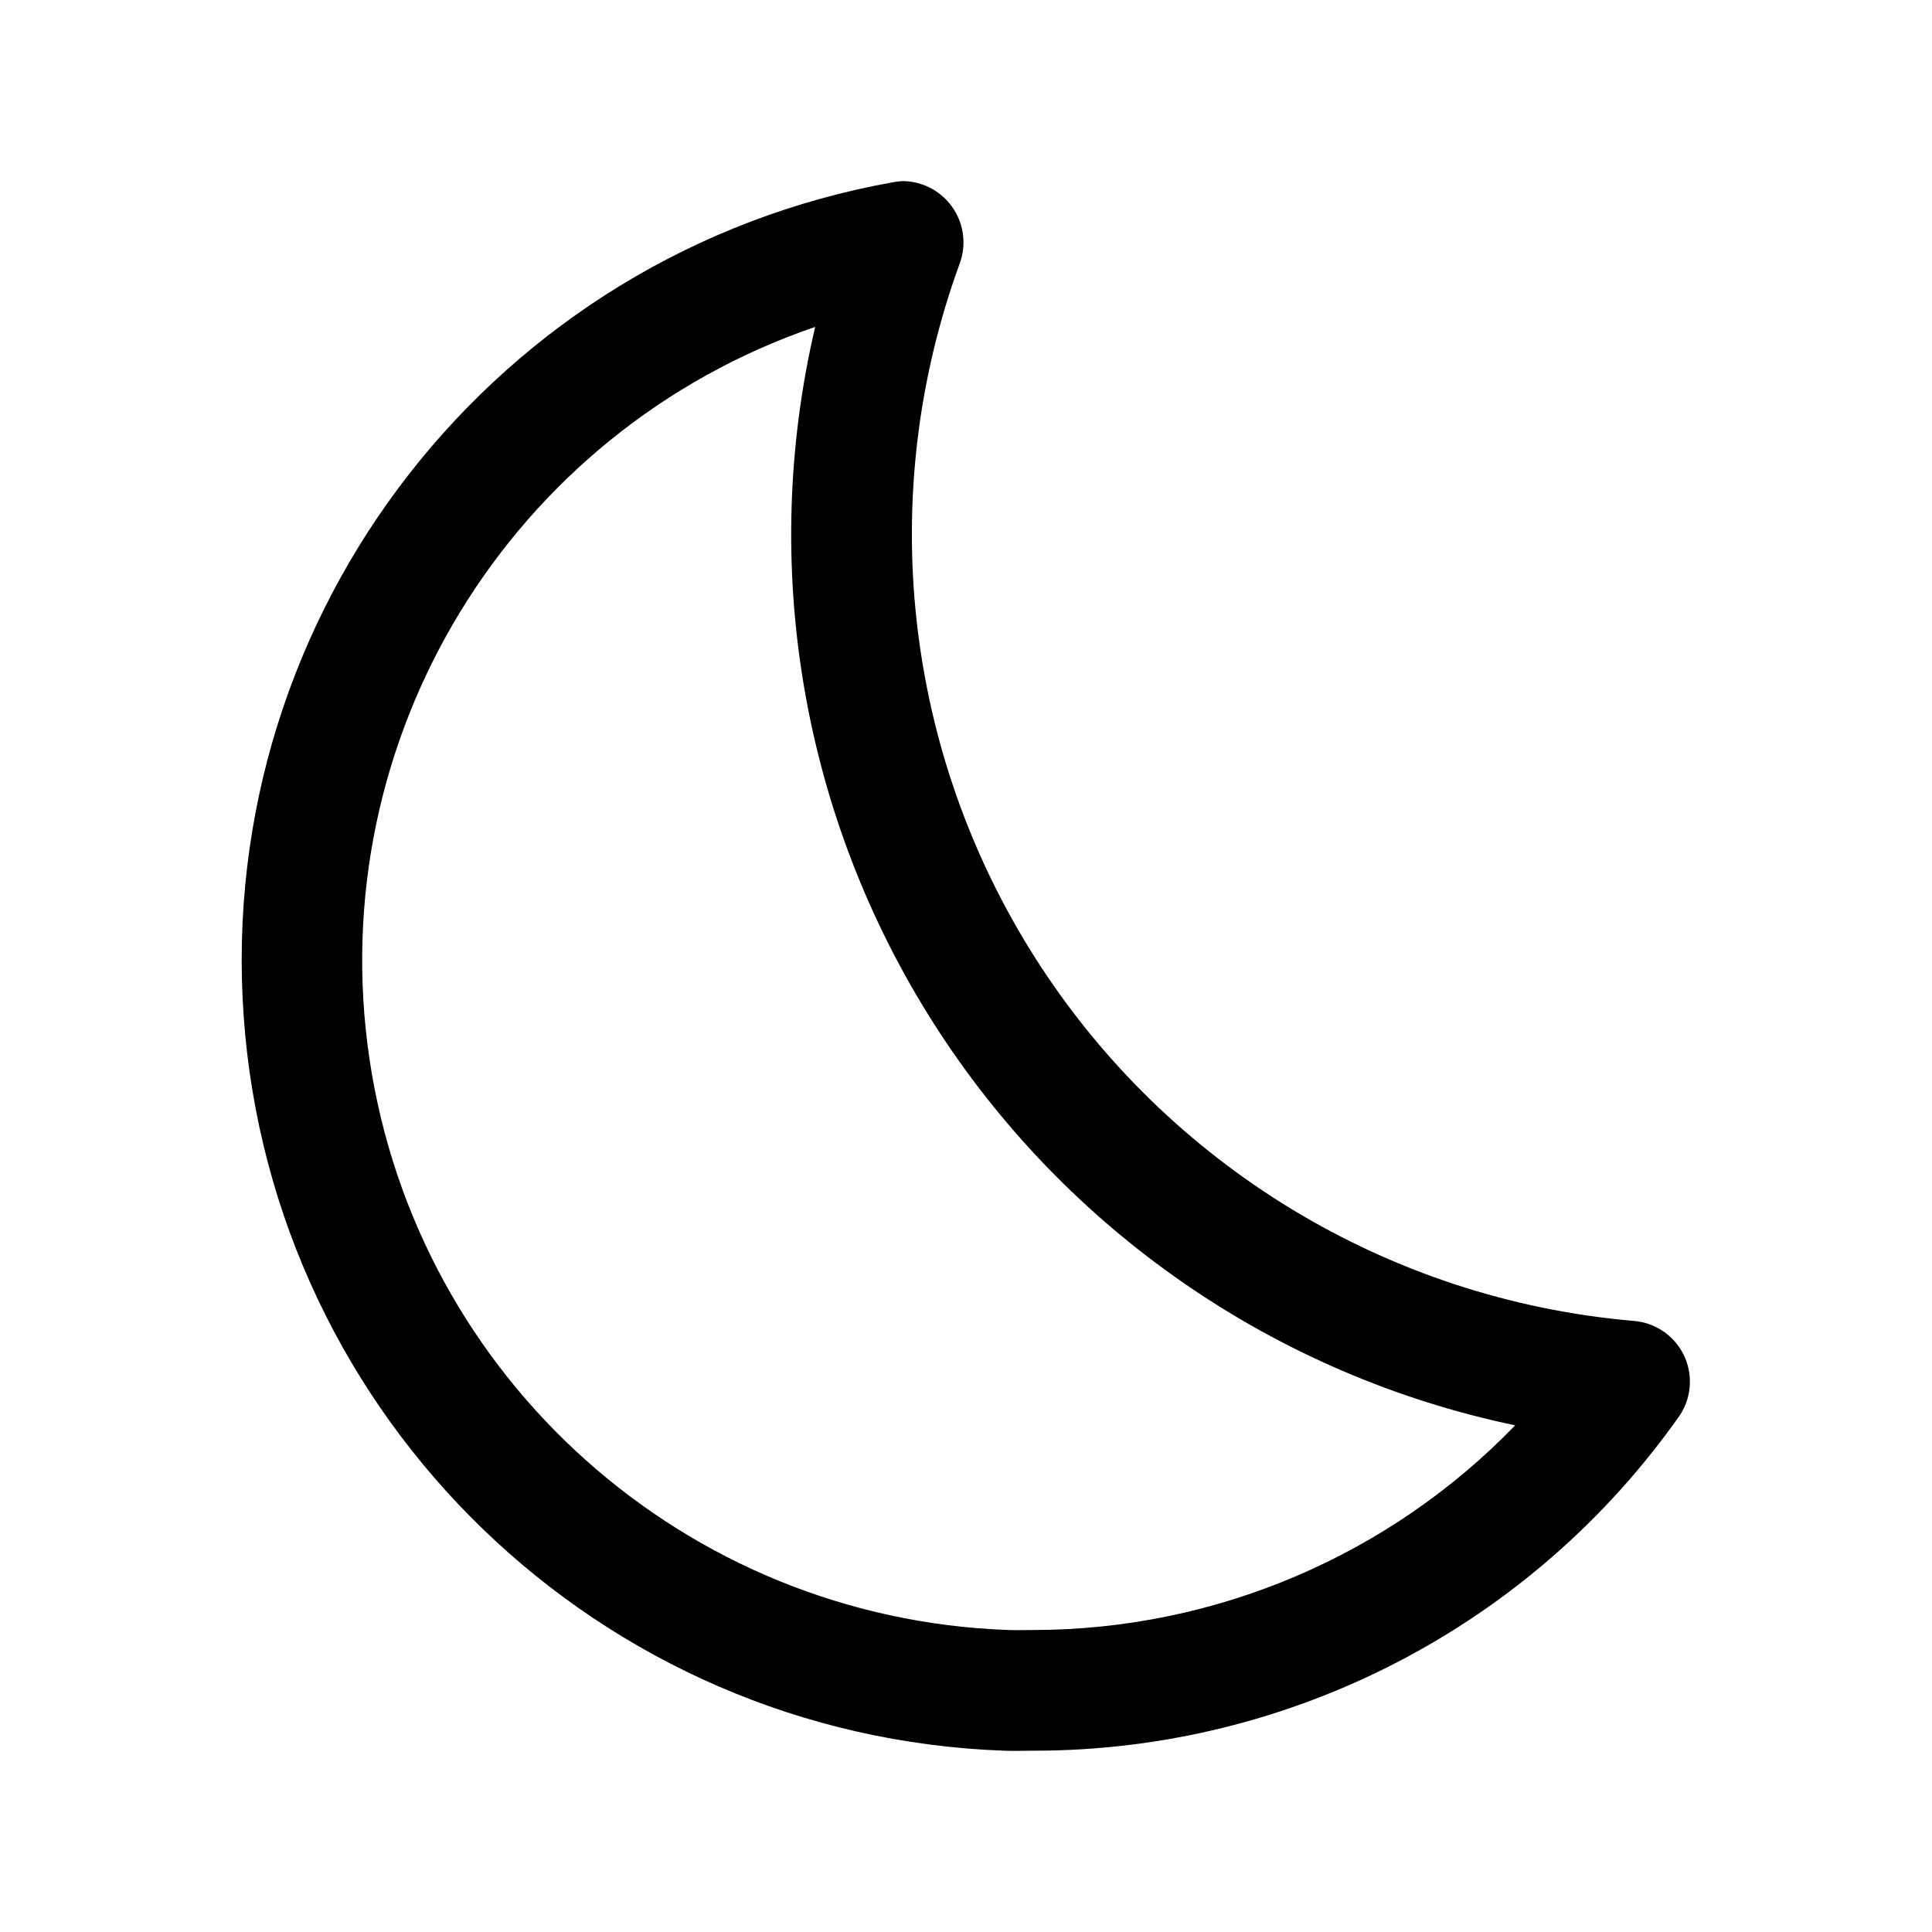
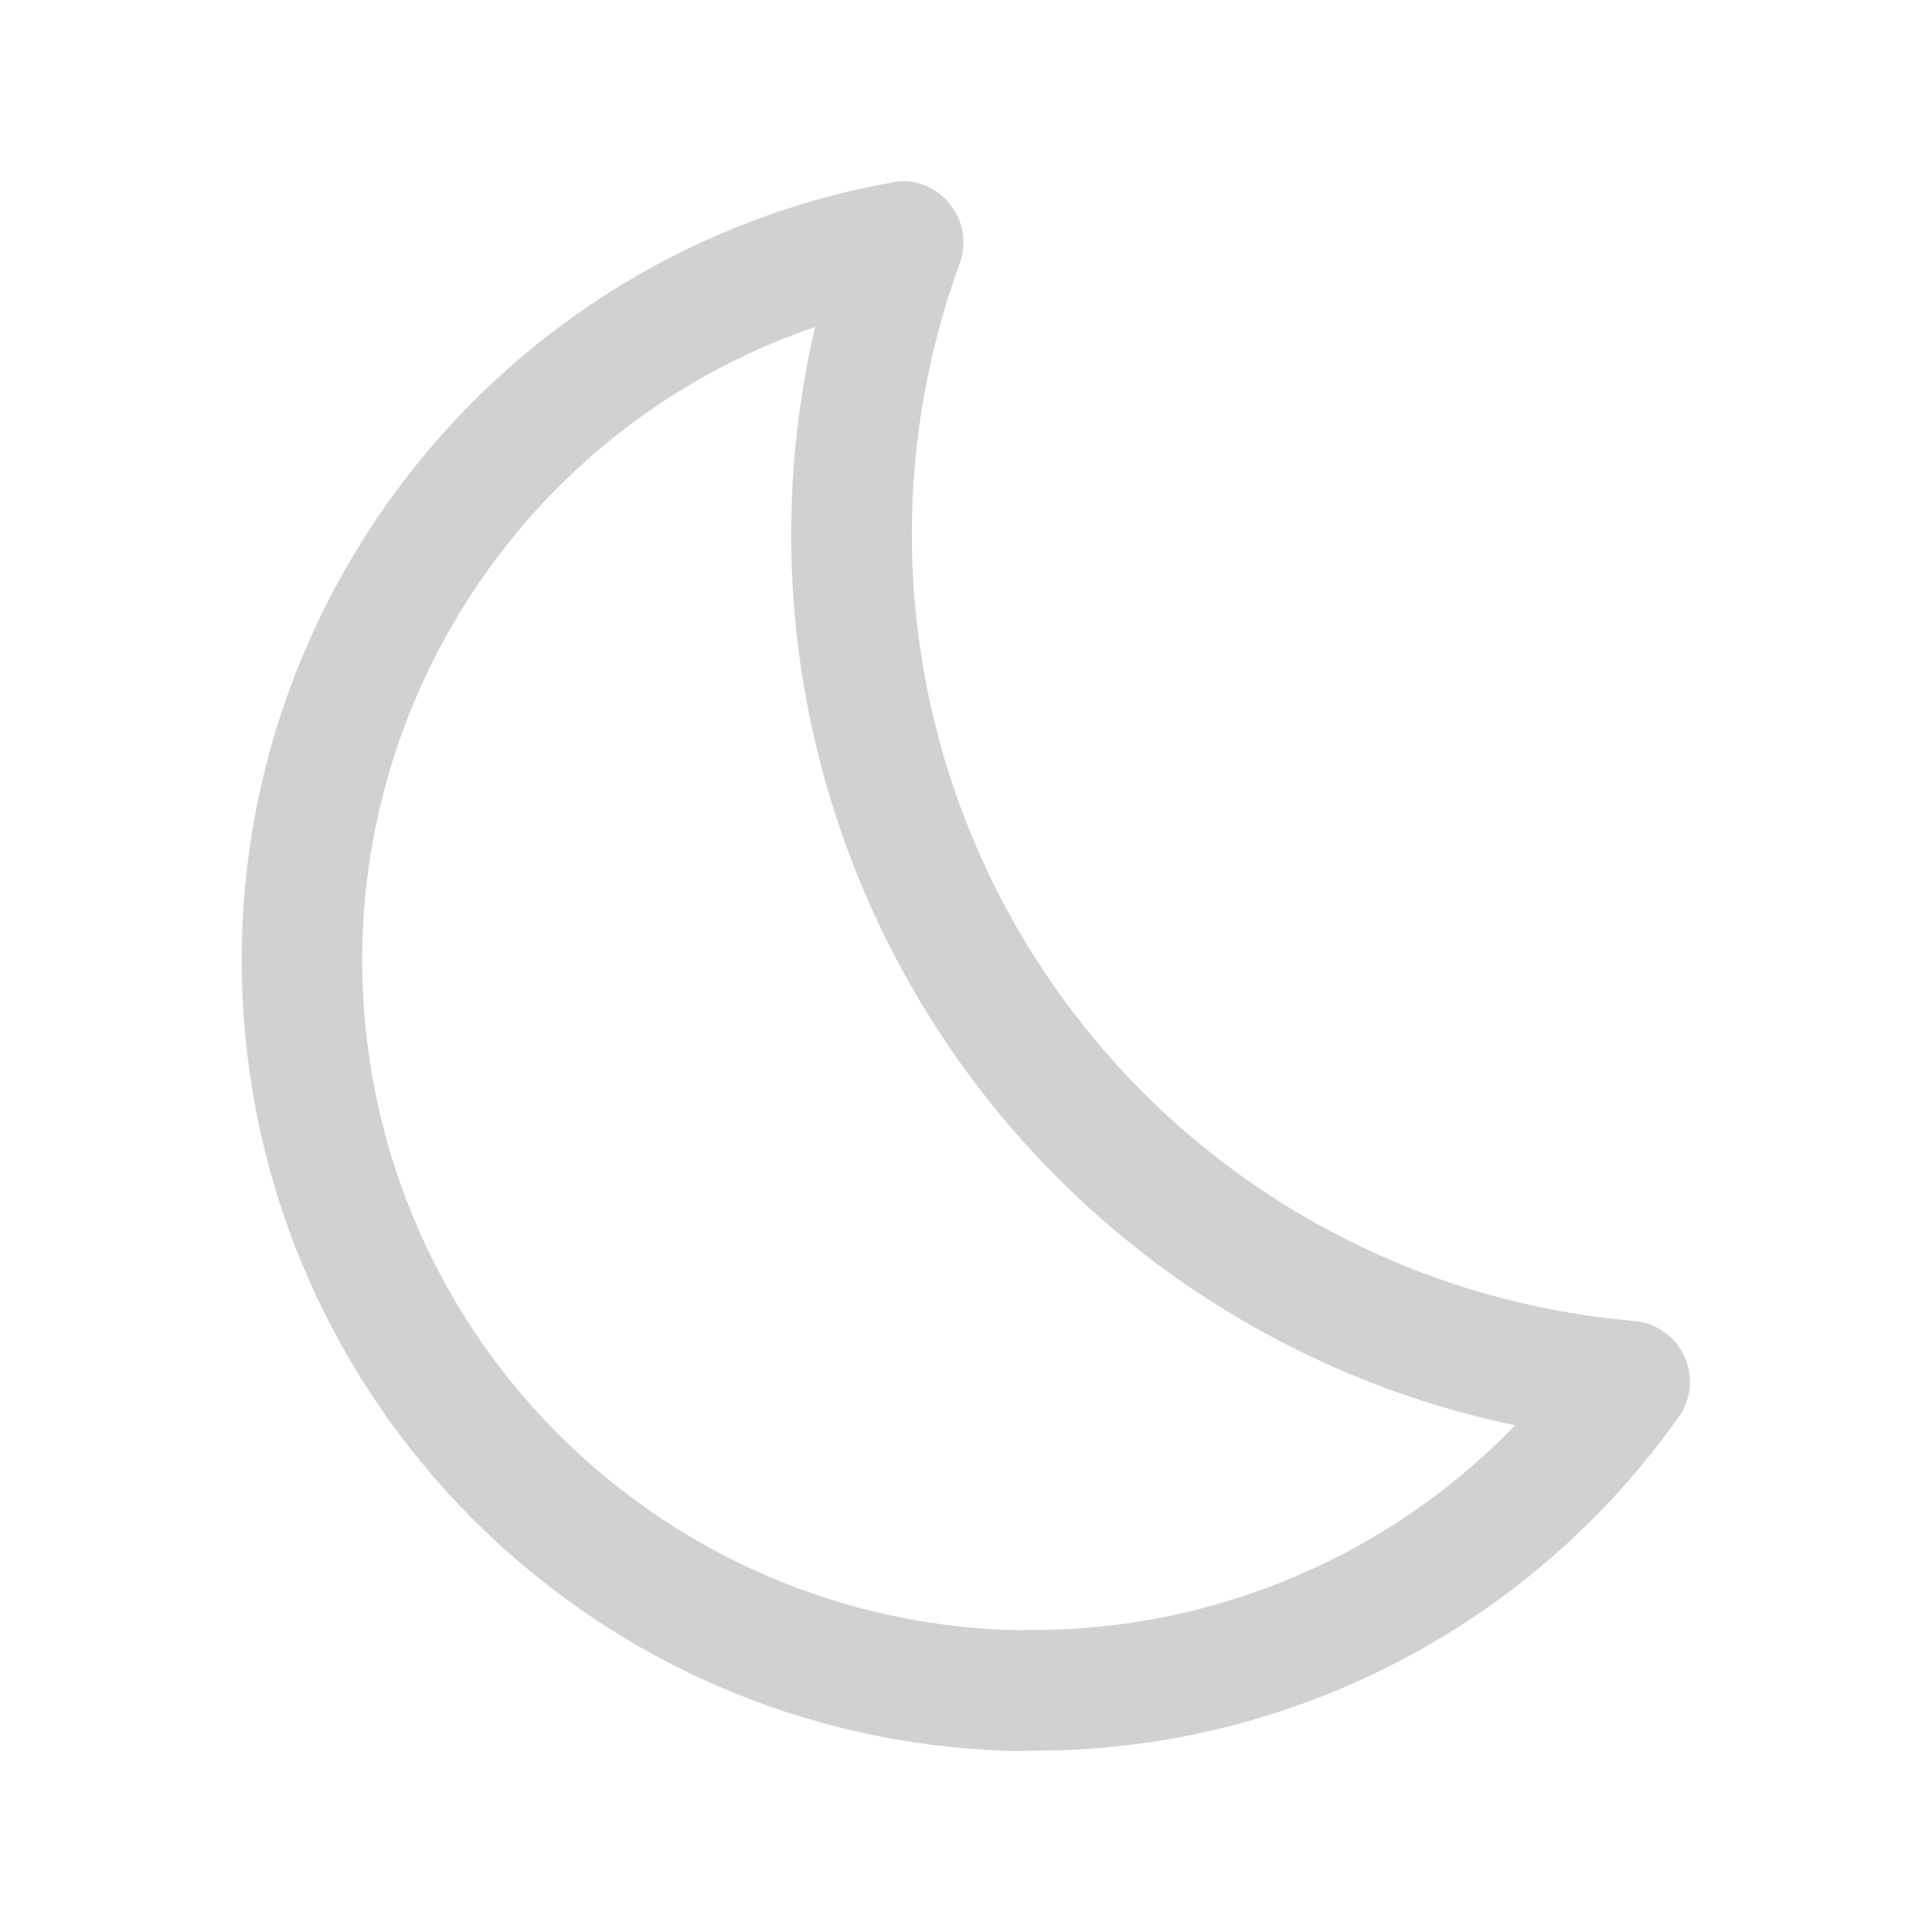
<svg xmlns="http://www.w3.org/2000/svg" viewBox="0 0 32 32" display="inline-block" vertical-align="middle" width="1em" height="1em">
-   <path fill="currentColor" d="M13.502 5.414a15.075 15.075 0 0 0 11.594 18.194a11.113 11.113 0 0 1-7.975 3.39c-.138 0-.278.005-.418 0a11.094 11.094 0 0 1-3.2-21.584M14.98 3a1.002 1.002 0 0 0-.175.016a13.096 13.096 0 0 0 1.825 25.981c.164.006.328 0 .49 0a13.072 13.072 0 0 0 10.703-5.555a1.01 1.01 0 0 0-.783-1.565A13.08 13.08 0 0 1 15.89 4.38A1.015 1.015 0 0 0 14.98 3Z" />
+   <path fill="#d1d1d1" d="M13.502 5.414a15.075 15.075 0 0 0 11.594 18.194a11.113 11.113 0 0 1-7.975 3.39c-.138 0-.278.005-.418 0a11.094 11.094 0 0 1-3.2-21.584M14.98 3a1.002 1.002 0 0 0-.175.016a13.096 13.096 0 0 0 1.825 25.981c.164.006.328 0 .49 0a13.072 13.072 0 0 0 10.703-5.555a1.01 1.01 0 0 0-.783-1.565A13.08 13.08 0 0 1 15.89 4.38A1.015 1.015 0 0 0 14.98 3Z" />
</svg>
